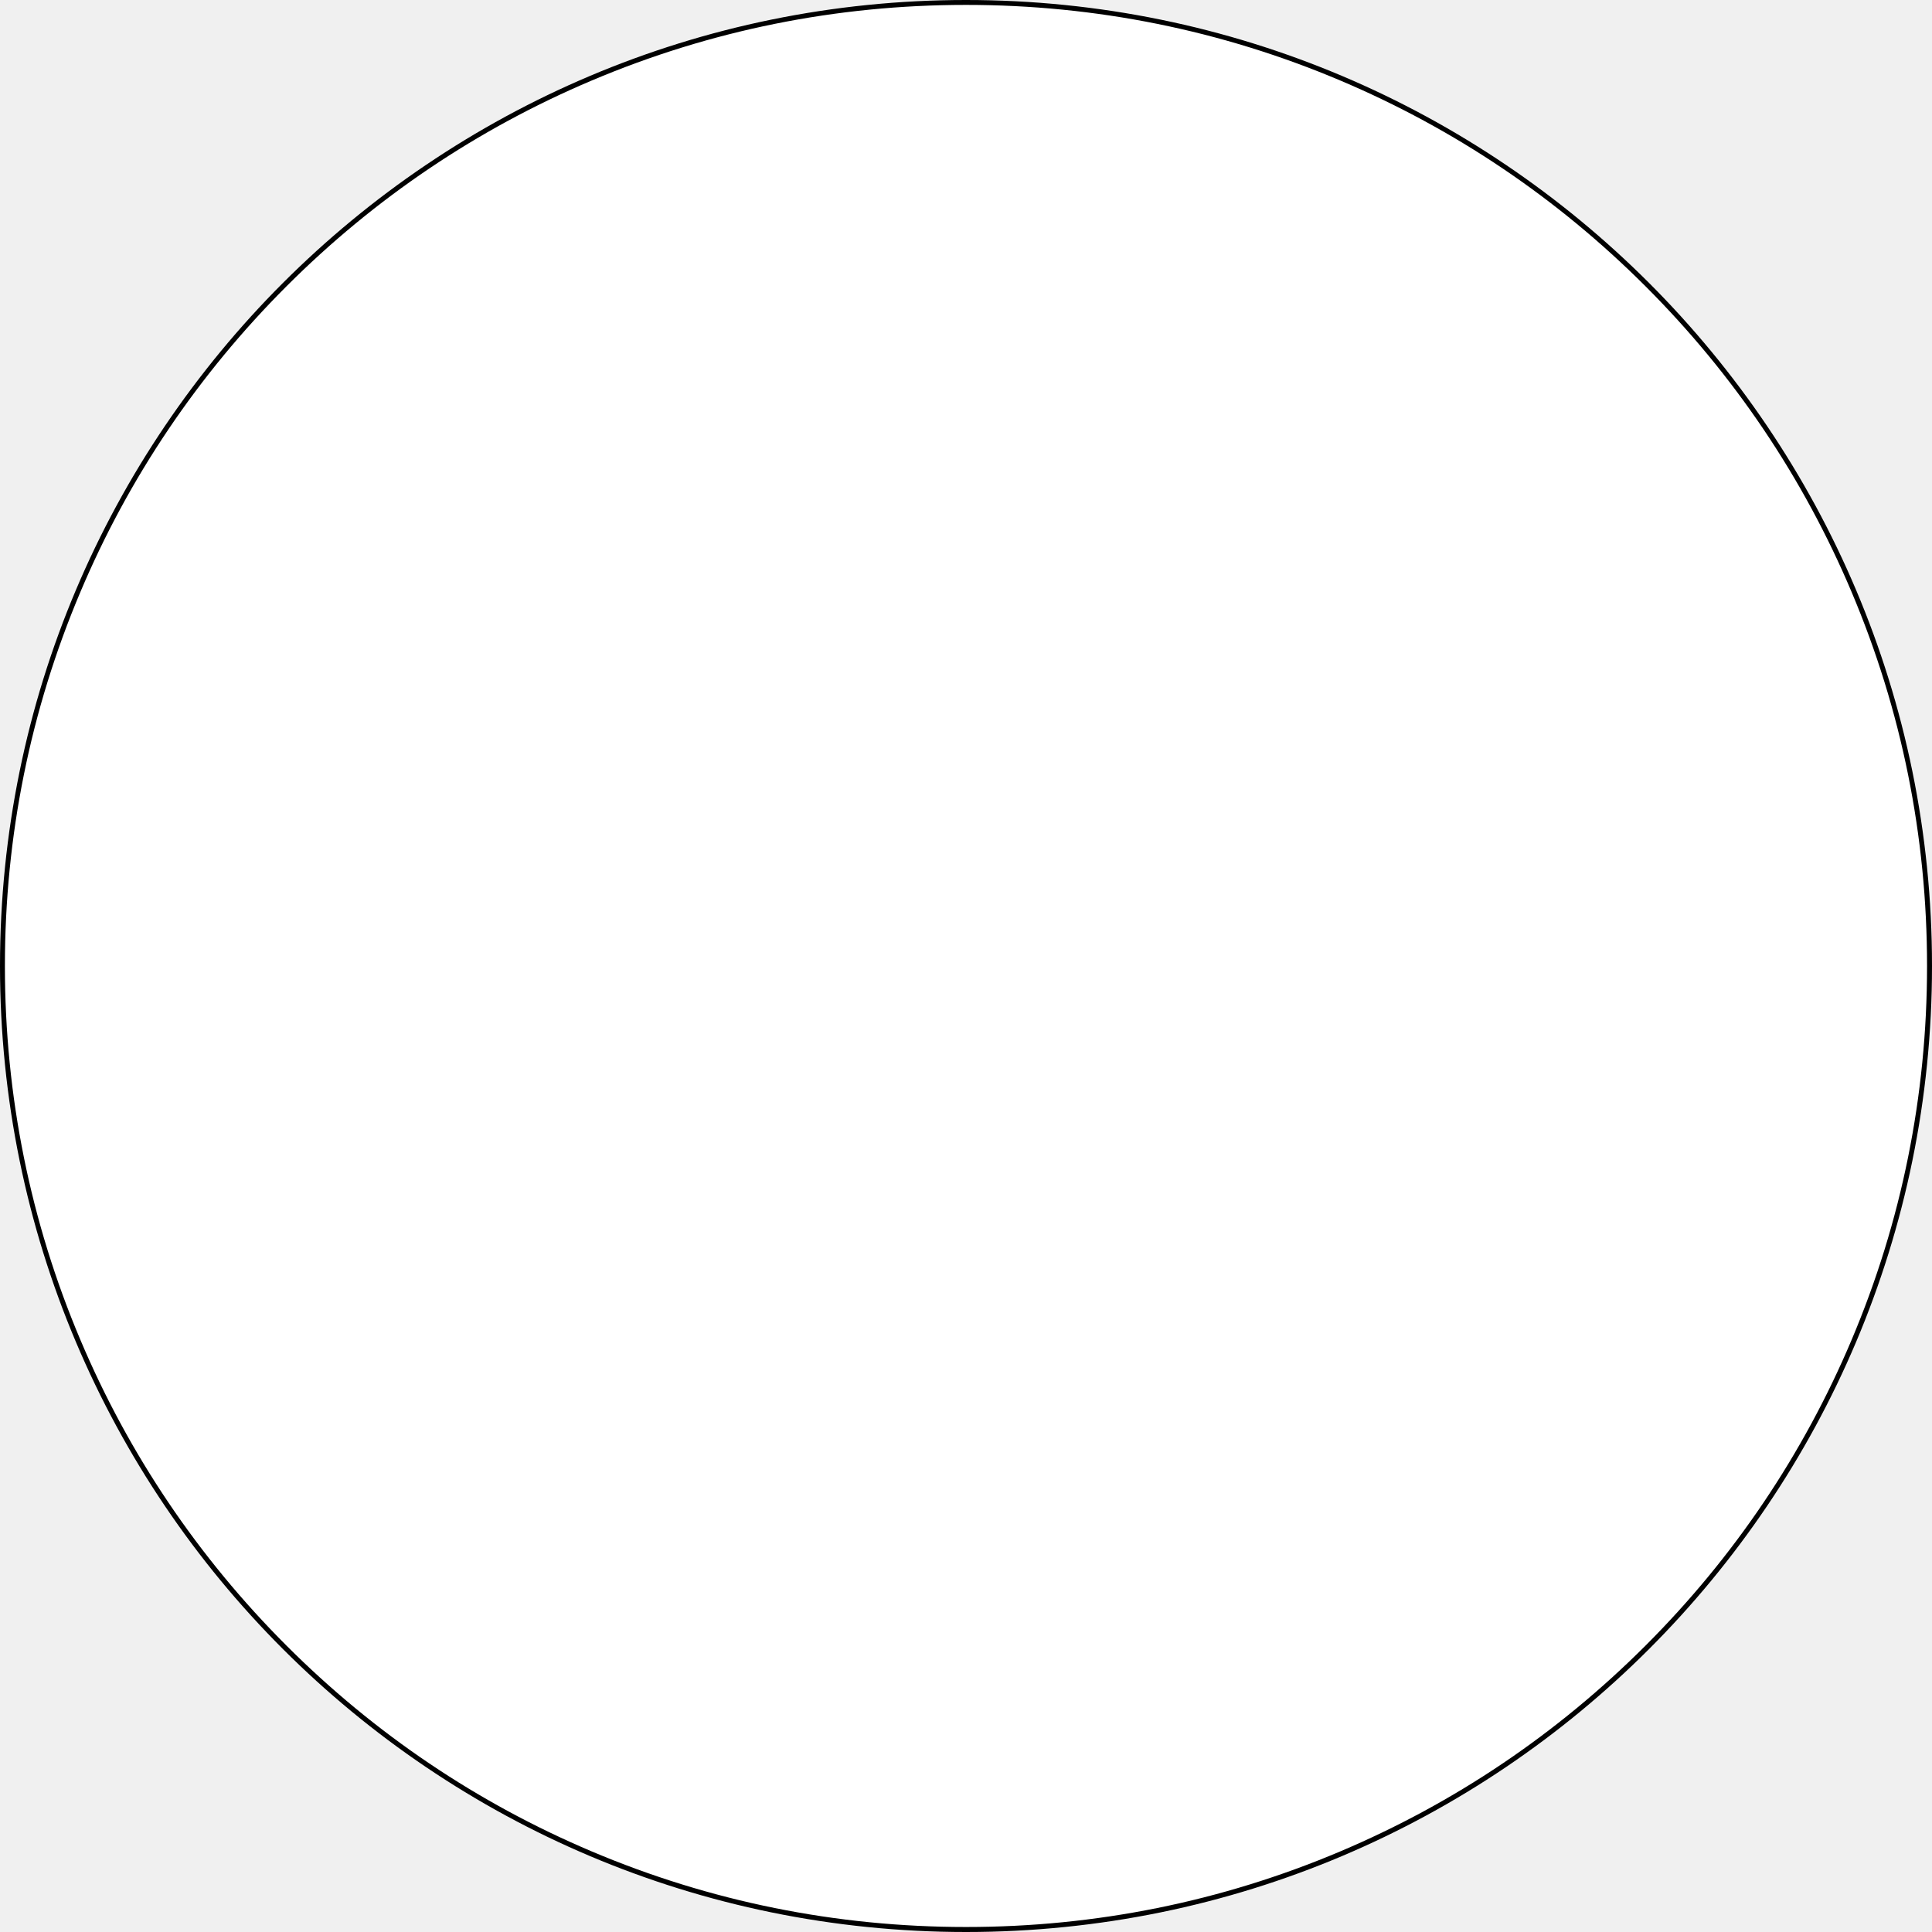
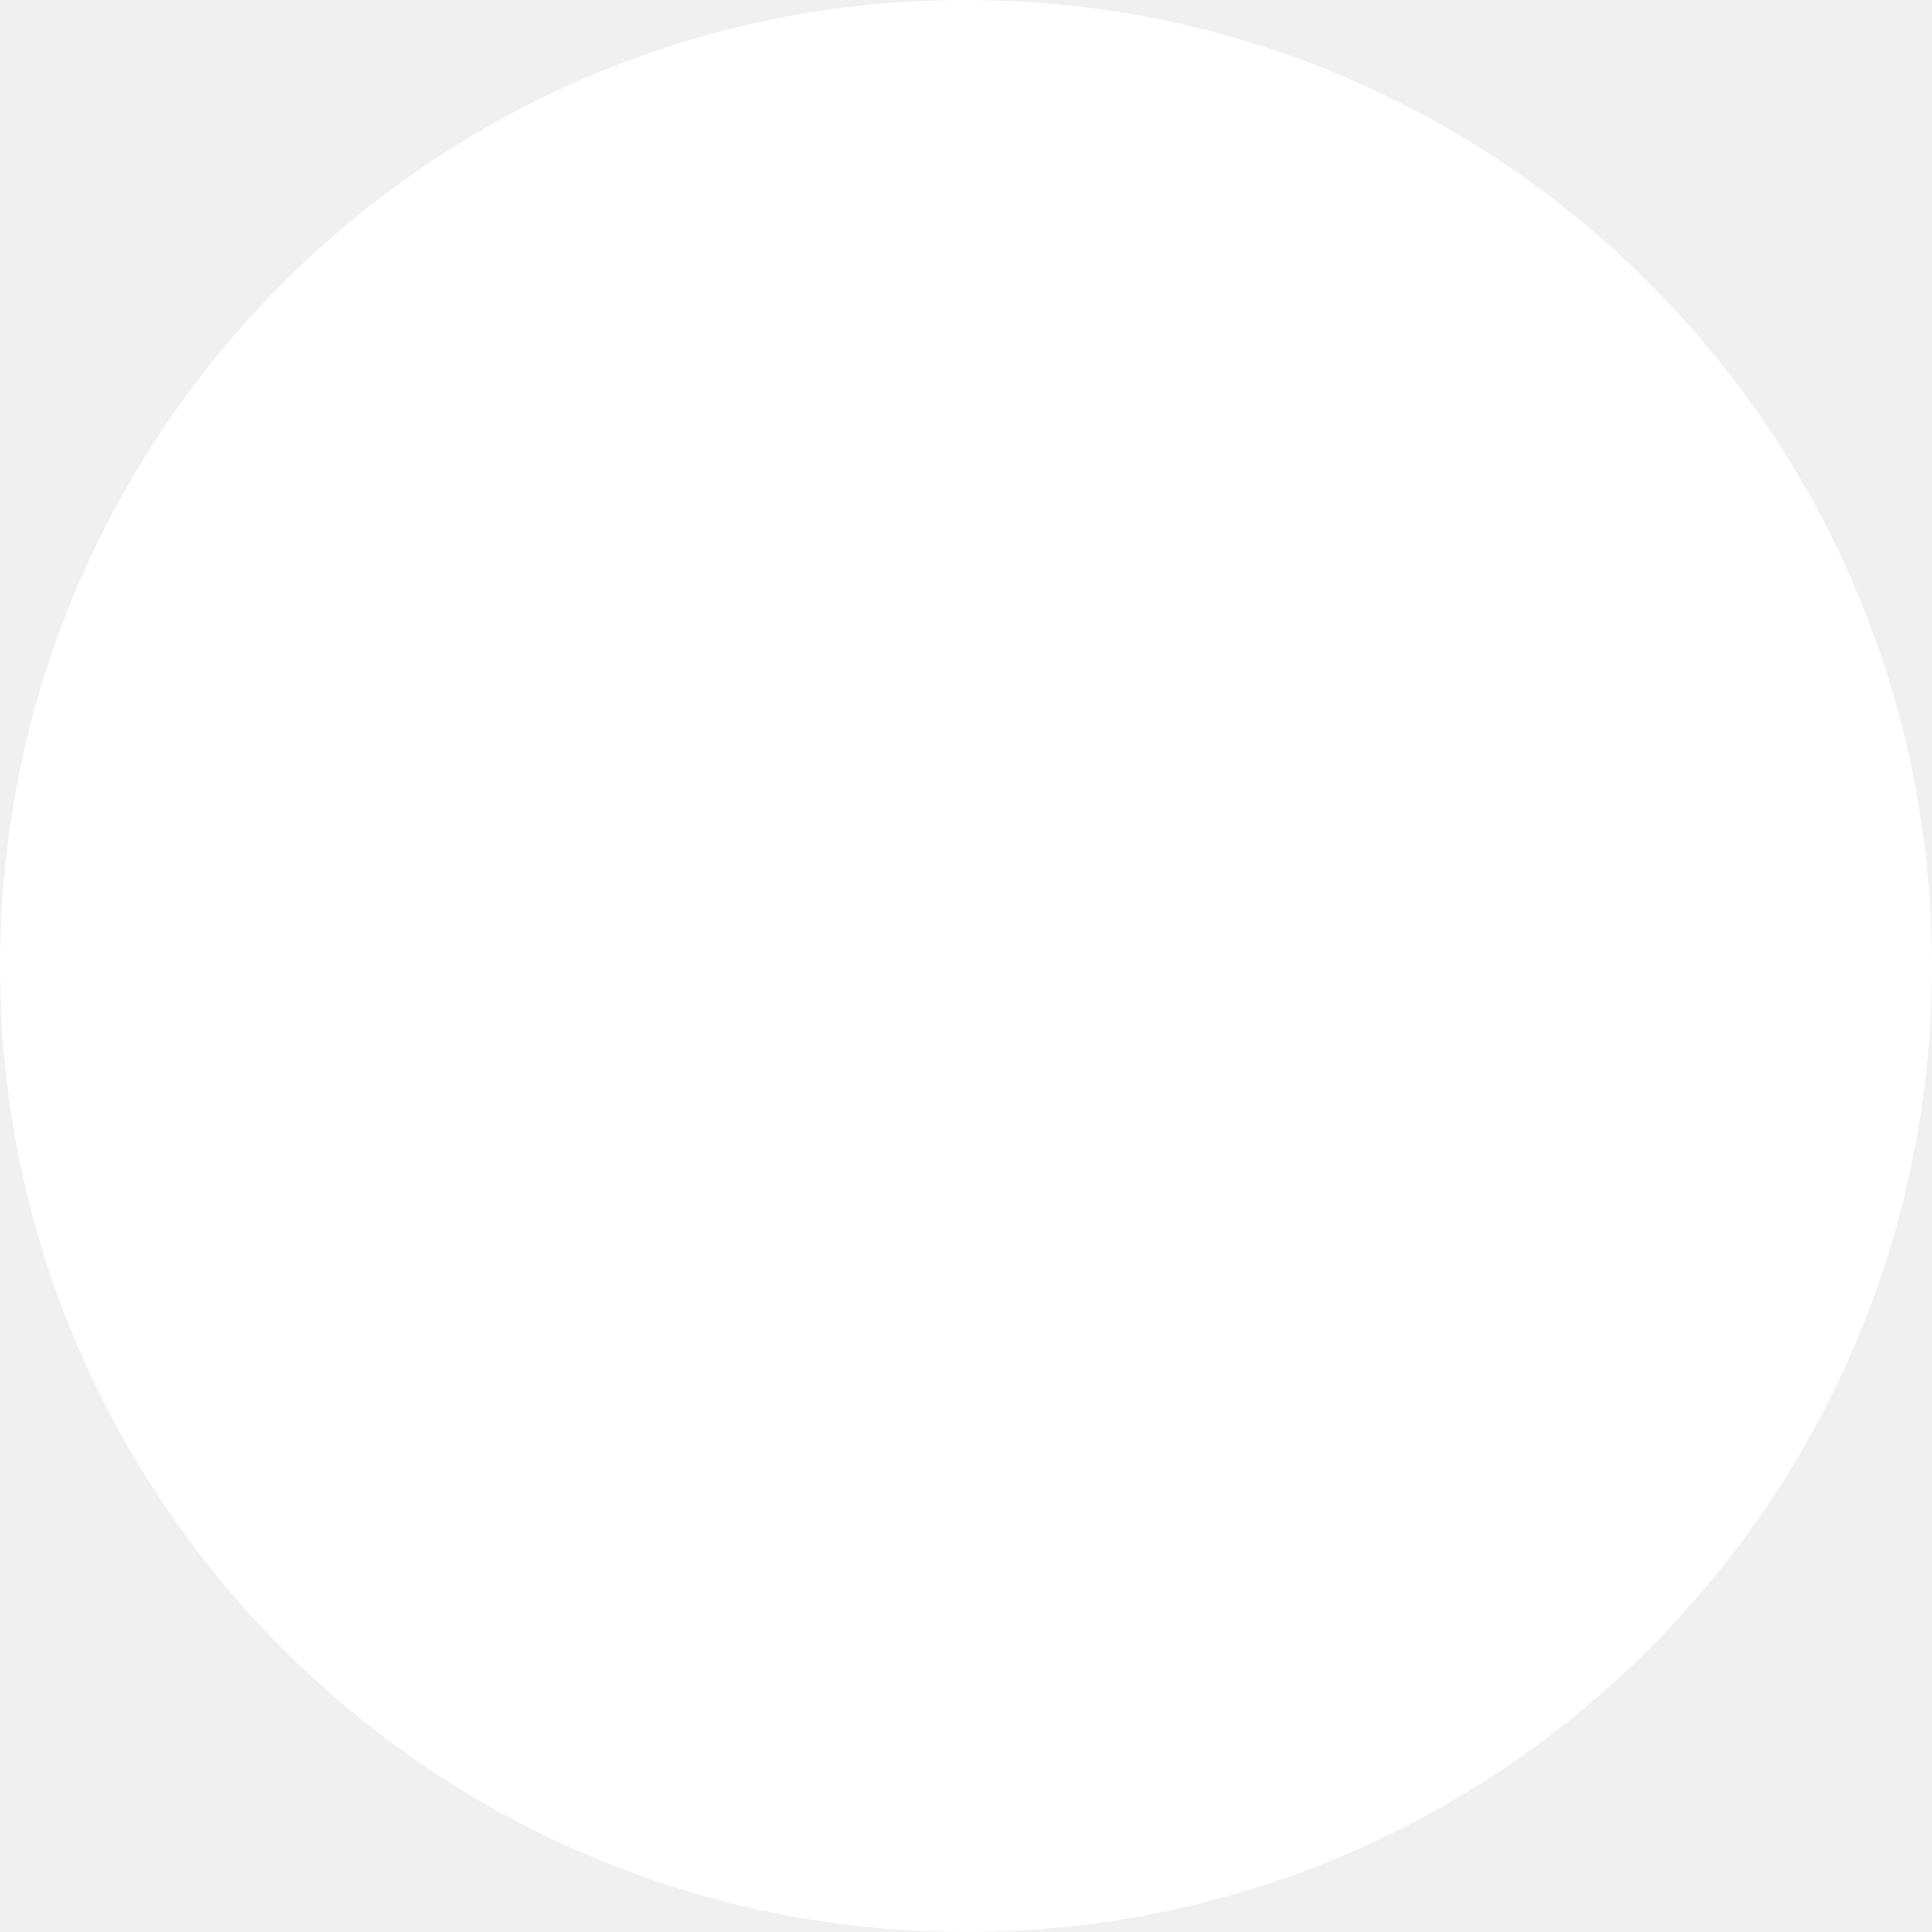
- <svg xmlns="http://www.w3.org/2000/svg" id="Layer_2" data-name="Layer 2" viewBox="0 0 394 394">
-   <defs>
-     <style>
-       .cls-1 {
-         fill: #fff;
-       }
-     </style>
-   </defs>
-   <g id="Layer_1-2" data-name="Layer 1">
+ <svg xmlns="http://www.w3.org/2000/svg" version="1.1" id="Layer_2_00000123442934897277037540000012051784105296006019_" x="0px" y="0px" viewBox="0 0 394 394" style="enable-background:new 0 0 394 394;" xml:space="preserve">
+   <style type="text/css">
+ 	.st0{fill:#FFFFFF;}
+ </style>
+   <g id="Layer_1-2">
    <g>
-       <circle class="cls-1" cx="197" cy="197" r="196.5" />
-       <path d="m197,1c26.46,0,52.13,5.18,76.29,15.4,23.34,9.87,44.3,24,62.3,42,18,18,32.13,38.96,42,62.3,10.22,24.16,15.4,49.83,15.4,76.29s-5.18,52.13-15.4,76.29c-9.87,23.34-24,44.3-42,62.3-18,18-38.96,32.13-62.3,42-24.16,10.22-49.83,15.4-76.29,15.4s-52.13-5.18-76.29-15.4c-23.34-9.87-44.3-24-62.3-42-18-18-32.13-38.96-42-62.3C6.18,249.13,1,223.46,1,197s5.18-52.13,15.4-76.29c9.87-23.34,24-44.3,42-62.3,18-18,38.96-32.13,62.3-42C144.87,6.18,170.54,1,197,1m0-1C88.2,0,0,88.2,0,197s88.2,197,197,197,197-88.2,197-197S305.8,0,197,0h0Z" />
+       <circle class="st0" cx="197" cy="197" r="196.5" />
+       <path class="st0" d="M197,1c26.5,0,52.1,5.2,76.3,15.4c23.3,9.9,44.3,24,62.3,42s32.1,39,42,62.3c10.2,24.2,15.4,49.8,15.4,76.3    s-5.2,52.1-15.4,76.3c-9.9,23.3-24,44.3-42,62.3s-39,32.1-62.3,42C249.1,387.8,223.5,393,197,393s-52.1-5.2-76.3-15.4    c-23.3-9.9-44.3-24-62.3-42s-32.1-39-42-62.3C6.2,249.1,1,223.5,1,197s5.2-52.1,15.4-76.3c9.9-23.3,24-44.3,42-62.3    s39-32.1,62.3-42C144.9,6.2,170.5,1,197,1 M197,0C88.2,0,0,88.2,0,197s88.2,197,197,197s197-88.2,197-197S305.8,0,197,0L197,0z" />
    </g>
  </g>
</svg>
